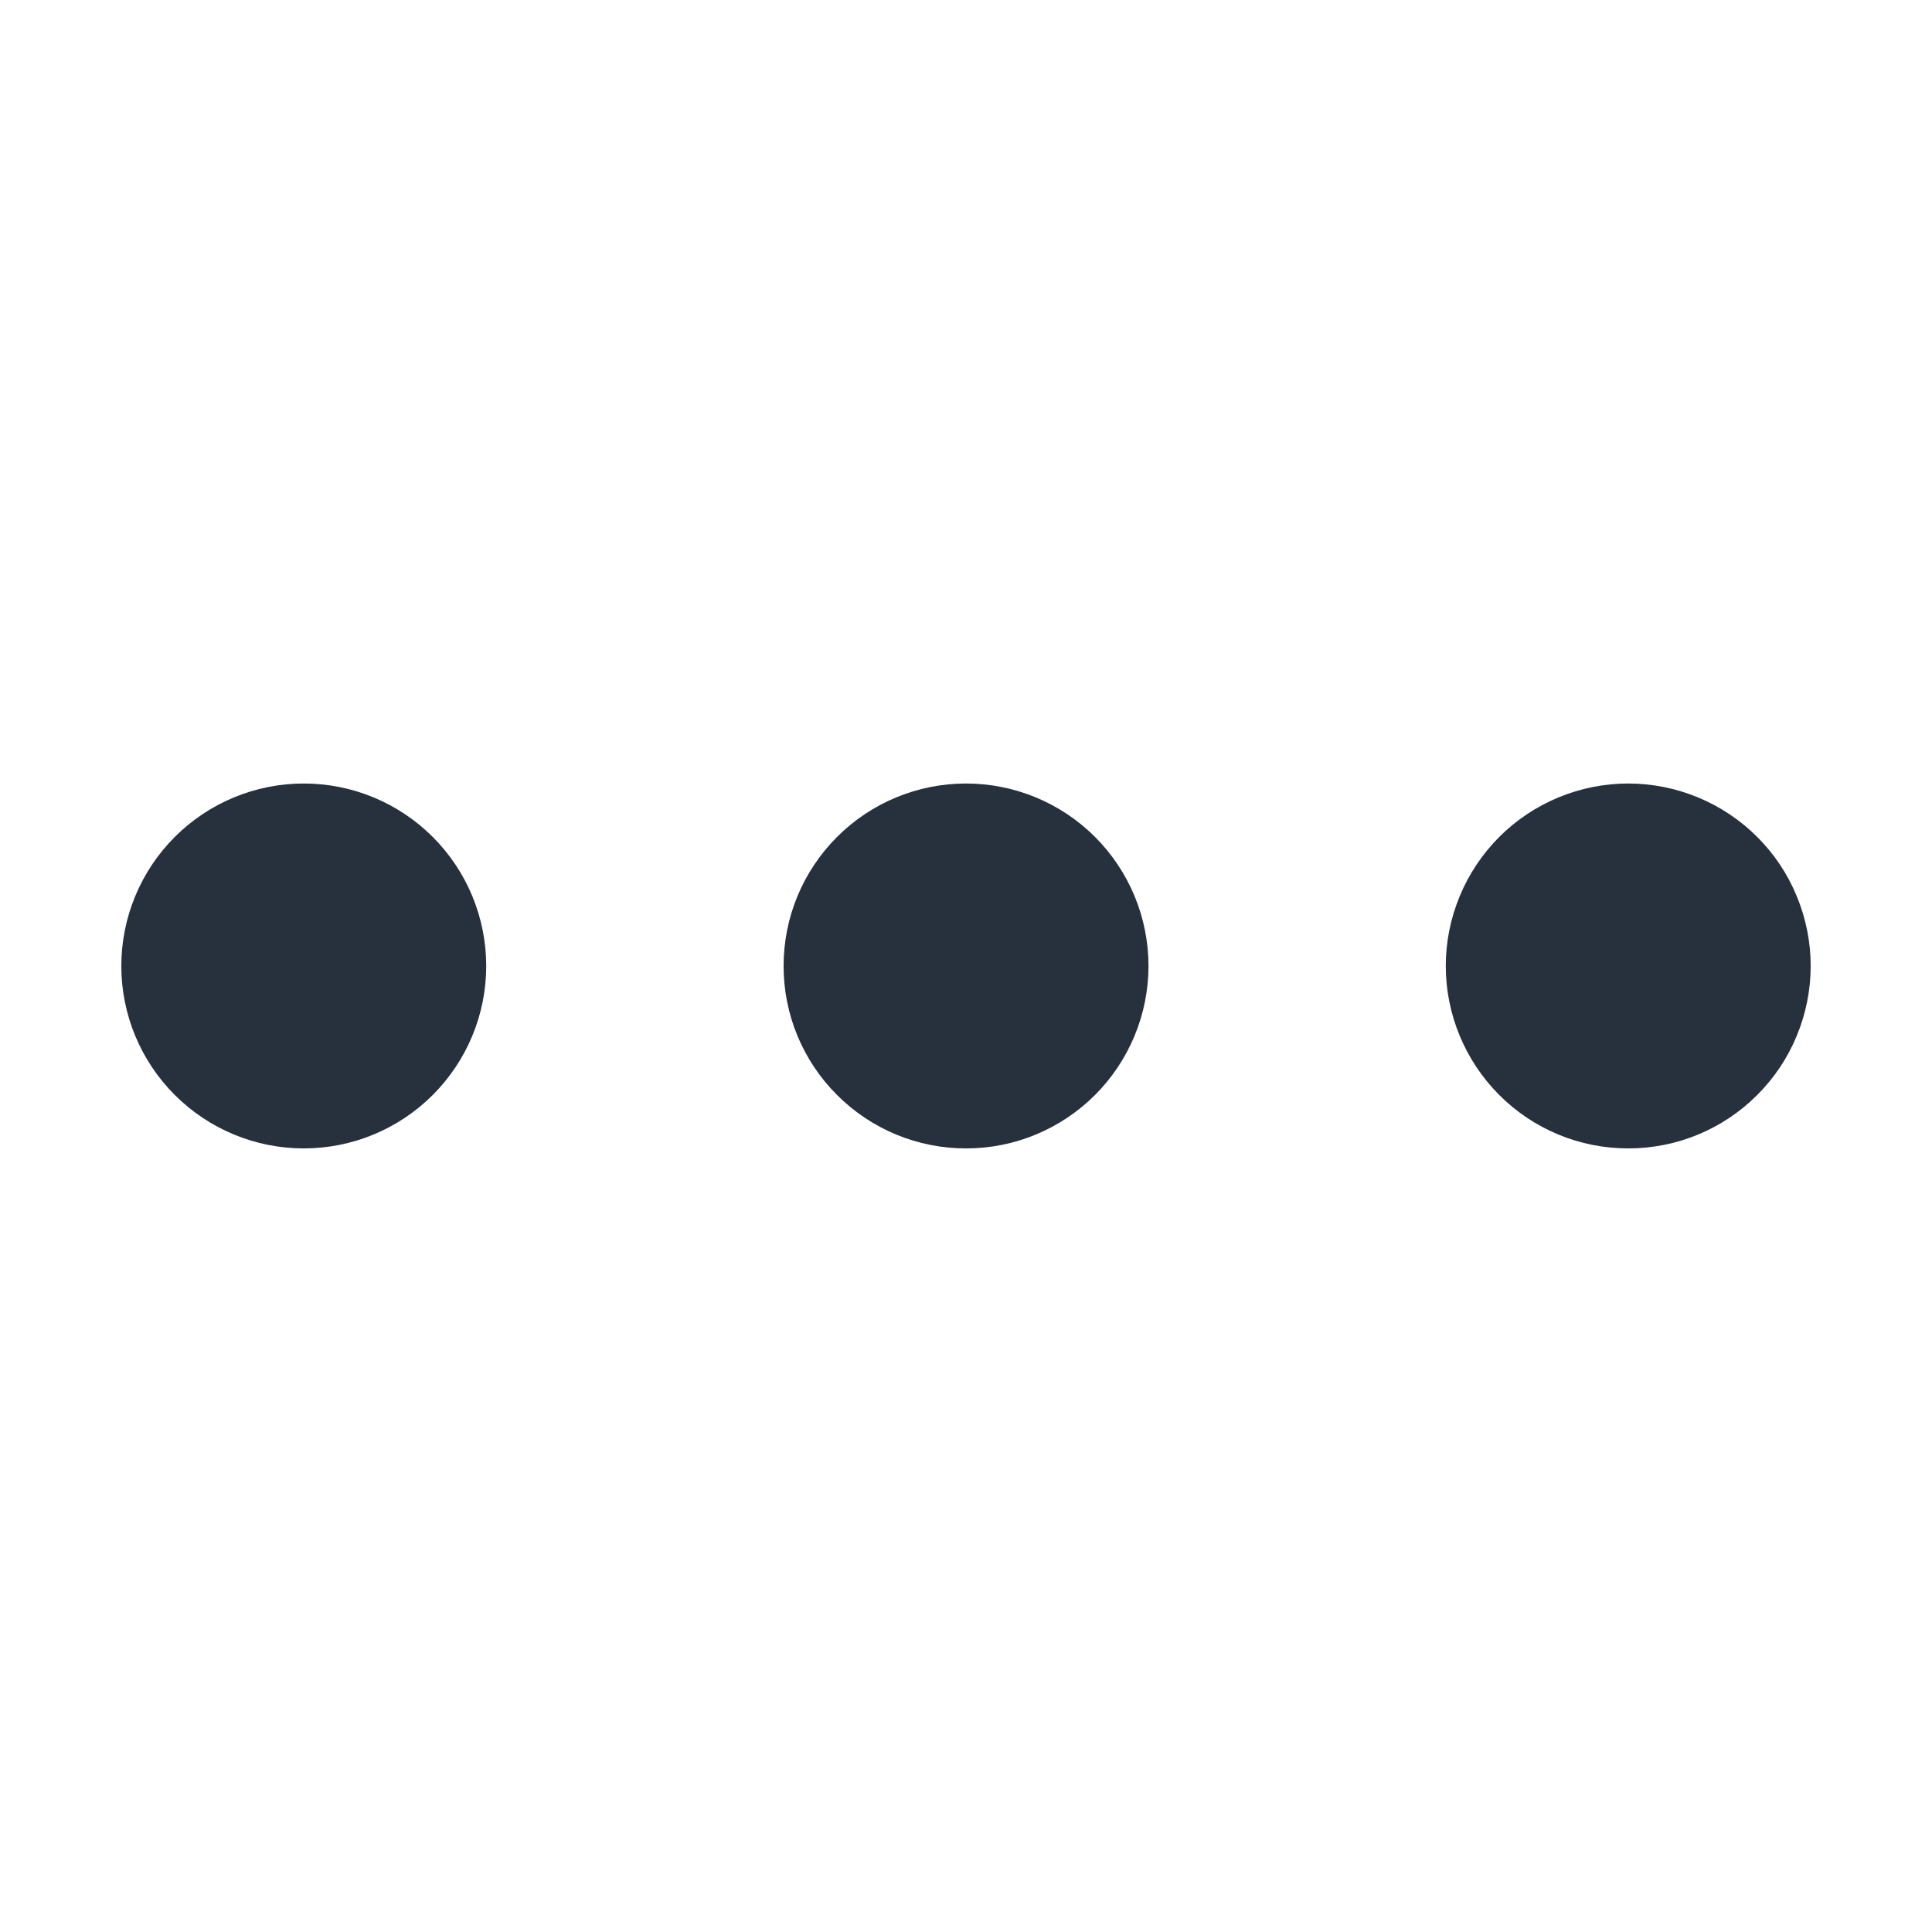
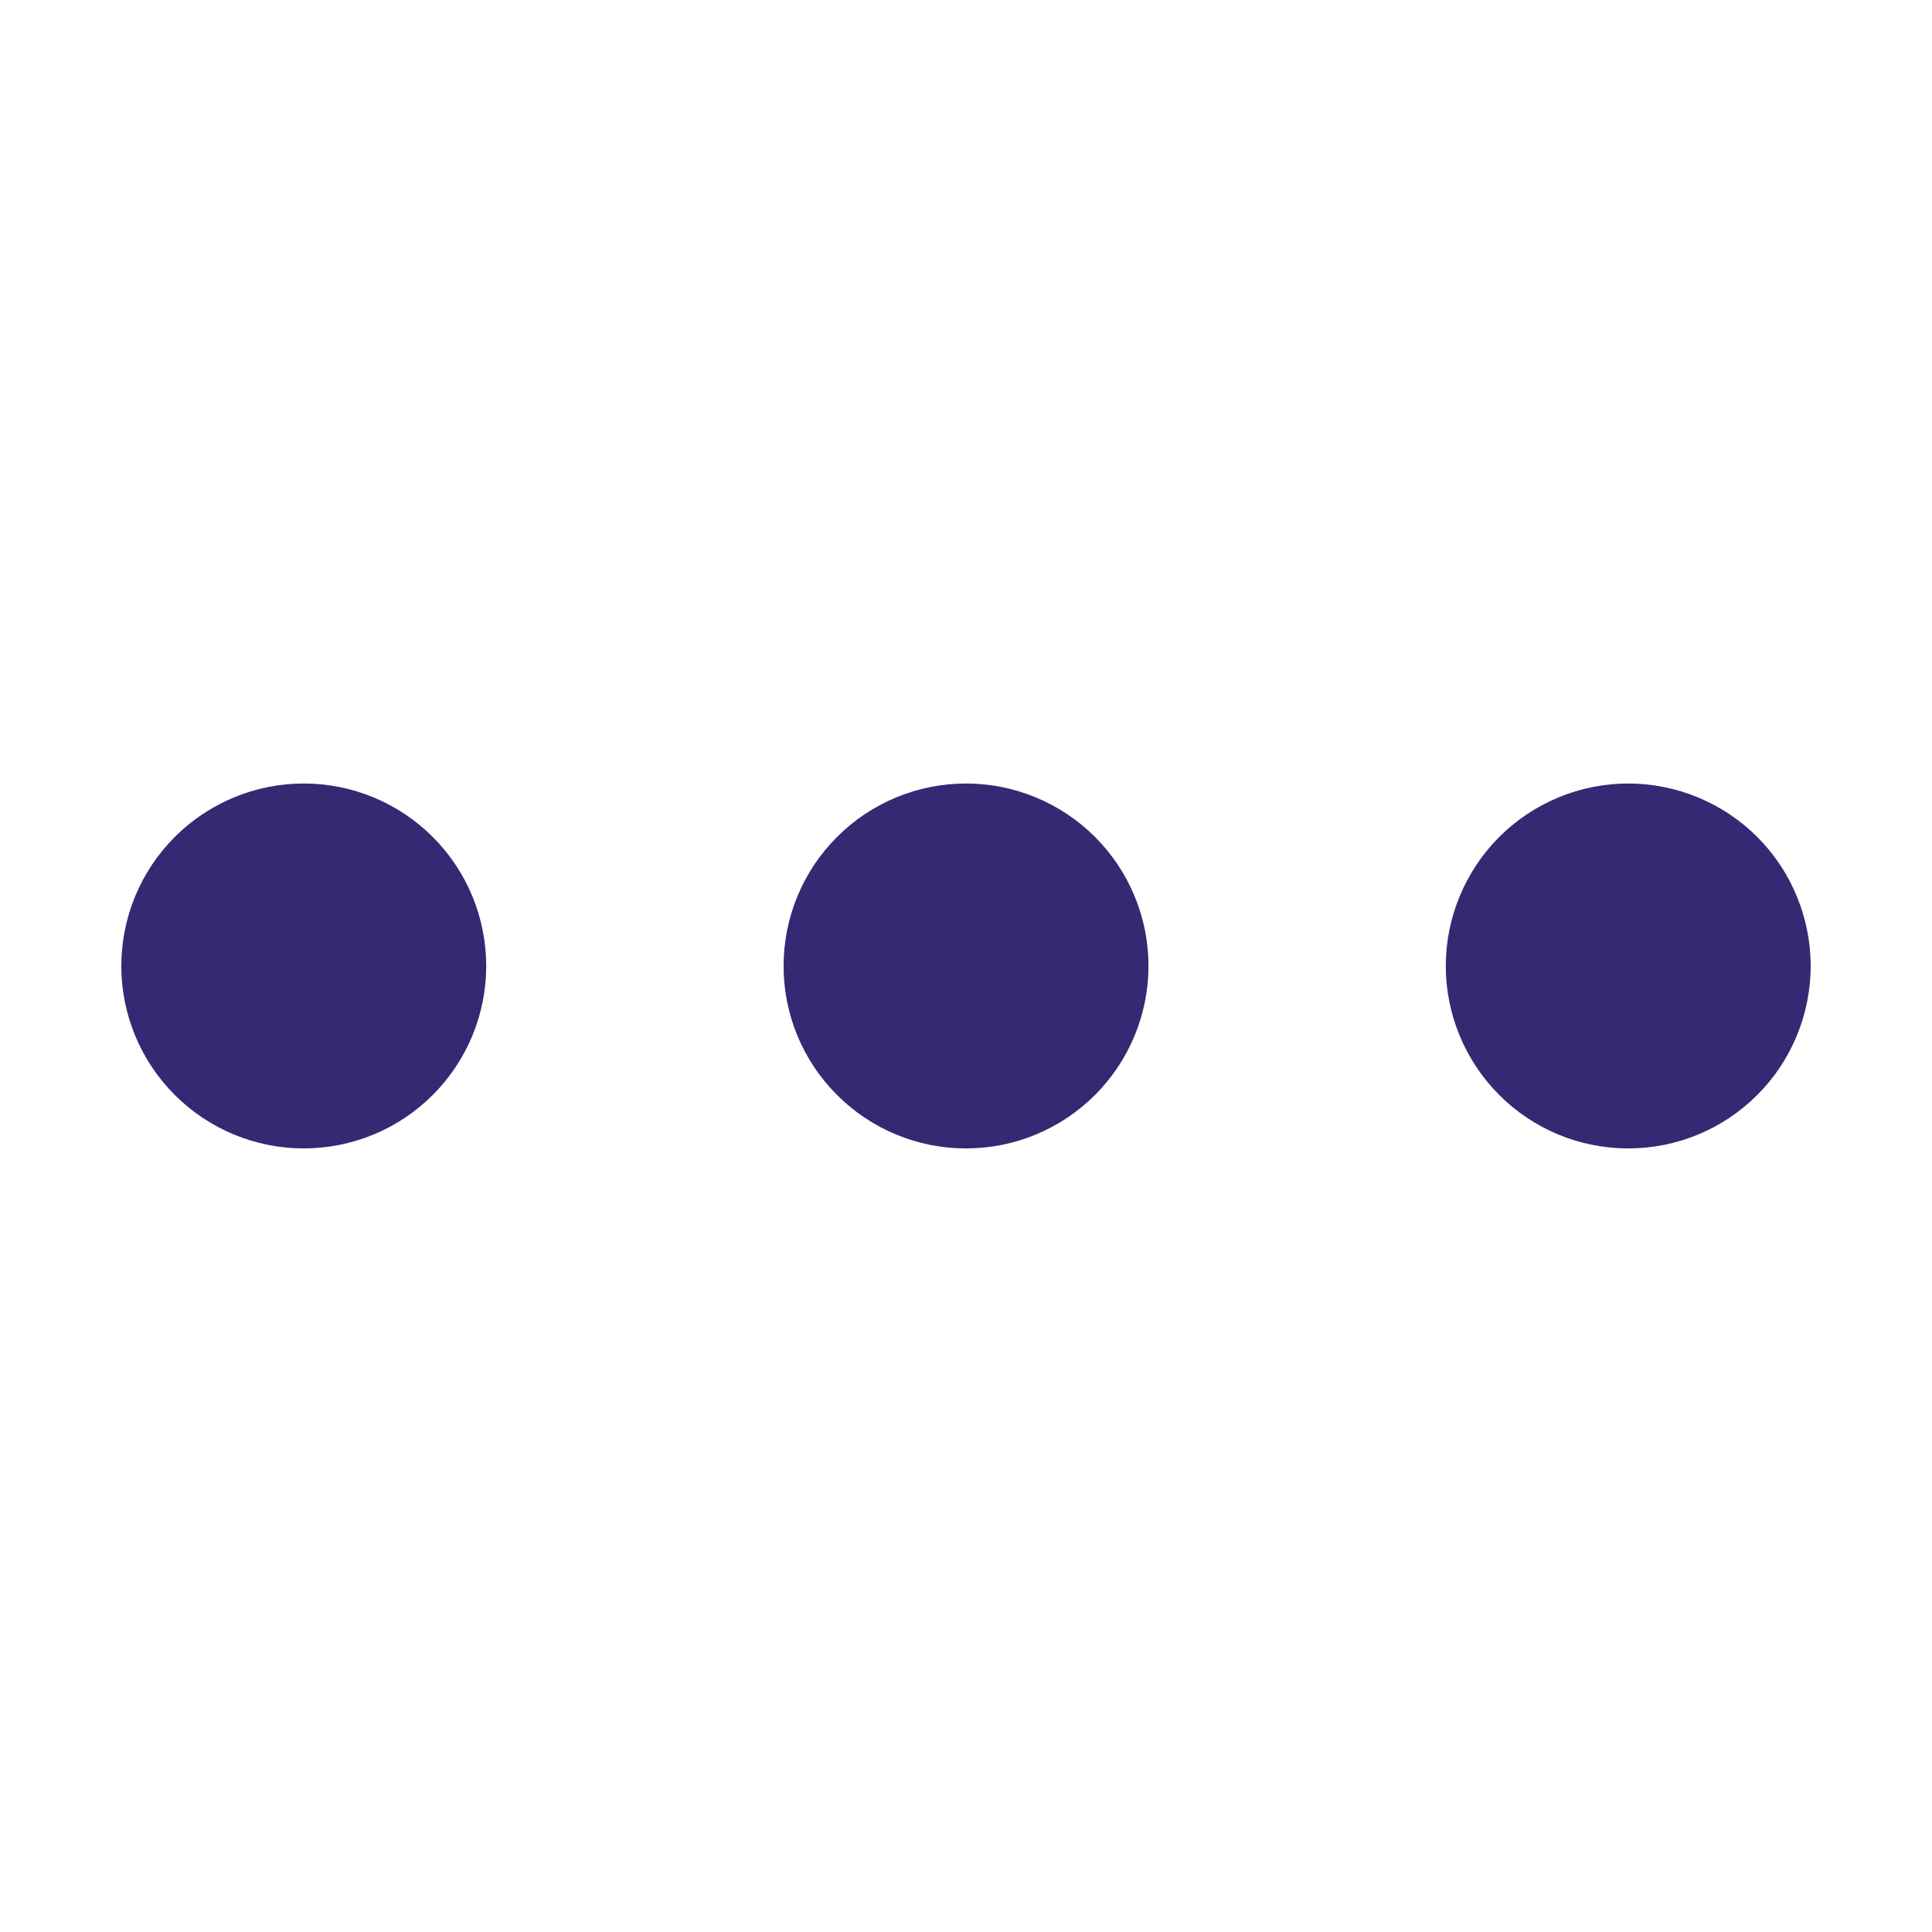
<svg xmlns="http://www.w3.org/2000/svg" width="24" height="24" viewBox="0 0 24 24" fill="none">
-   <path d="M9.734 12C9.734 12.297 9.792 12.592 9.906 12.867C10.02 13.142 10.187 13.392 10.398 13.602C10.608 13.813 10.858 13.98 11.133 14.094C11.408 14.208 11.702 14.266 12 14.266C12.298 14.266 12.592 14.208 12.867 14.094C13.142 13.98 13.392 13.813 13.603 13.602C13.813 13.392 13.98 13.142 14.094 12.867C14.208 12.592 14.267 12.297 14.267 12C14.267 11.399 14.028 10.822 13.603 10.397C13.178 9.972 12.601 9.733 12 9.733C11.399 9.733 10.822 9.972 10.398 10.397C9.972 10.822 9.734 11.399 9.734 12Z" fill="#26313D" />
-   <path d="M17.96 12C17.96 12.297 18.019 12.592 18.133 12.867C18.247 13.142 18.414 13.392 18.624 13.602C18.834 13.813 19.084 13.98 19.359 14.094C19.634 14.208 19.929 14.266 20.227 14.266C20.524 14.266 20.819 14.208 21.094 14.094C21.369 13.98 21.619 13.813 21.829 13.602C22.04 13.392 22.207 13.142 22.32 12.867C22.434 12.592 22.493 12.297 22.493 12C22.493 11.702 22.434 11.408 22.32 11.133C22.207 10.857 22.04 10.608 21.829 10.397C21.619 10.187 21.369 10.02 21.094 9.906C20.819 9.792 20.524 9.733 20.227 9.733C19.929 9.733 19.634 9.792 19.359 9.906C19.084 10.02 18.834 10.187 18.624 10.397C18.414 10.608 18.247 10.857 18.133 11.133C18.019 11.408 17.96 11.702 17.96 12Z" fill="#26313D" />
-   <path d="M1.507 12C1.507 12.601 1.746 13.177 2.171 13.602C2.596 14.027 3.172 14.266 3.773 14.266C4.375 14.266 4.951 14.027 5.376 13.602C5.801 13.177 6.04 12.601 6.04 12C6.04 11.399 5.801 10.822 5.376 10.397C4.951 9.972 4.375 9.733 3.773 9.733C3.172 9.733 2.596 9.972 2.171 10.397C1.746 10.822 1.507 11.399 1.507 12Z" fill="#26313D" />
+   <path d="M9.734 12C9.734 12.297 9.792 12.592 9.906 12.867C10.02 13.142 10.187 13.392 10.398 13.602C10.608 13.813 10.858 13.98 11.133 14.094C11.408 14.208 11.702 14.266 12 14.266C12.298 14.266 12.592 14.208 12.867 14.094C13.142 13.98 13.392 13.813 13.603 13.602C13.813 13.392 13.98 13.142 14.094 12.867C14.208 12.592 14.267 12.297 14.267 12C14.267 11.399 14.028 10.822 13.603 10.397C13.178 9.972 12.601 9.733 12 9.733C11.399 9.733 10.822 9.972 10.398 10.397C9.972 10.822 9.734 11.399 9.734 12Z" fill="#342A73" />
+   <path d="M17.96 12C17.96 12.297 18.019 12.592 18.133 12.867C18.247 13.142 18.414 13.392 18.624 13.602C18.834 13.813 19.084 13.98 19.359 14.094C19.634 14.208 19.929 14.266 20.227 14.266C20.524 14.266 20.819 14.208 21.094 14.094C21.369 13.98 21.619 13.813 21.829 13.602C22.04 13.392 22.207 13.142 22.32 12.867C22.434 12.592 22.493 12.297 22.493 12C22.493 11.702 22.434 11.408 22.32 11.133C22.207 10.857 22.04 10.608 21.829 10.397C21.619 10.187 21.369 10.02 21.094 9.906C20.819 9.792 20.524 9.733 20.227 9.733C19.929 9.733 19.634 9.792 19.359 9.906C19.084 10.02 18.834 10.187 18.624 10.397C18.414 10.608 18.247 10.857 18.133 11.133C18.019 11.408 17.96 11.702 17.96 12Z" fill="#342A73" />
+   <path d="M1.507 12C1.507 12.601 1.746 13.177 2.171 13.602C2.596 14.027 3.172 14.266 3.773 14.266C4.375 14.266 4.951 14.027 5.376 13.602C5.801 13.177 6.04 12.601 6.04 12C6.04 11.399 5.801 10.822 5.376 10.397C4.951 9.972 4.375 9.733 3.773 9.733C3.172 9.733 2.596 9.972 2.171 10.397C1.746 10.822 1.507 11.399 1.507 12Z" fill="#342A73" />
</svg>
